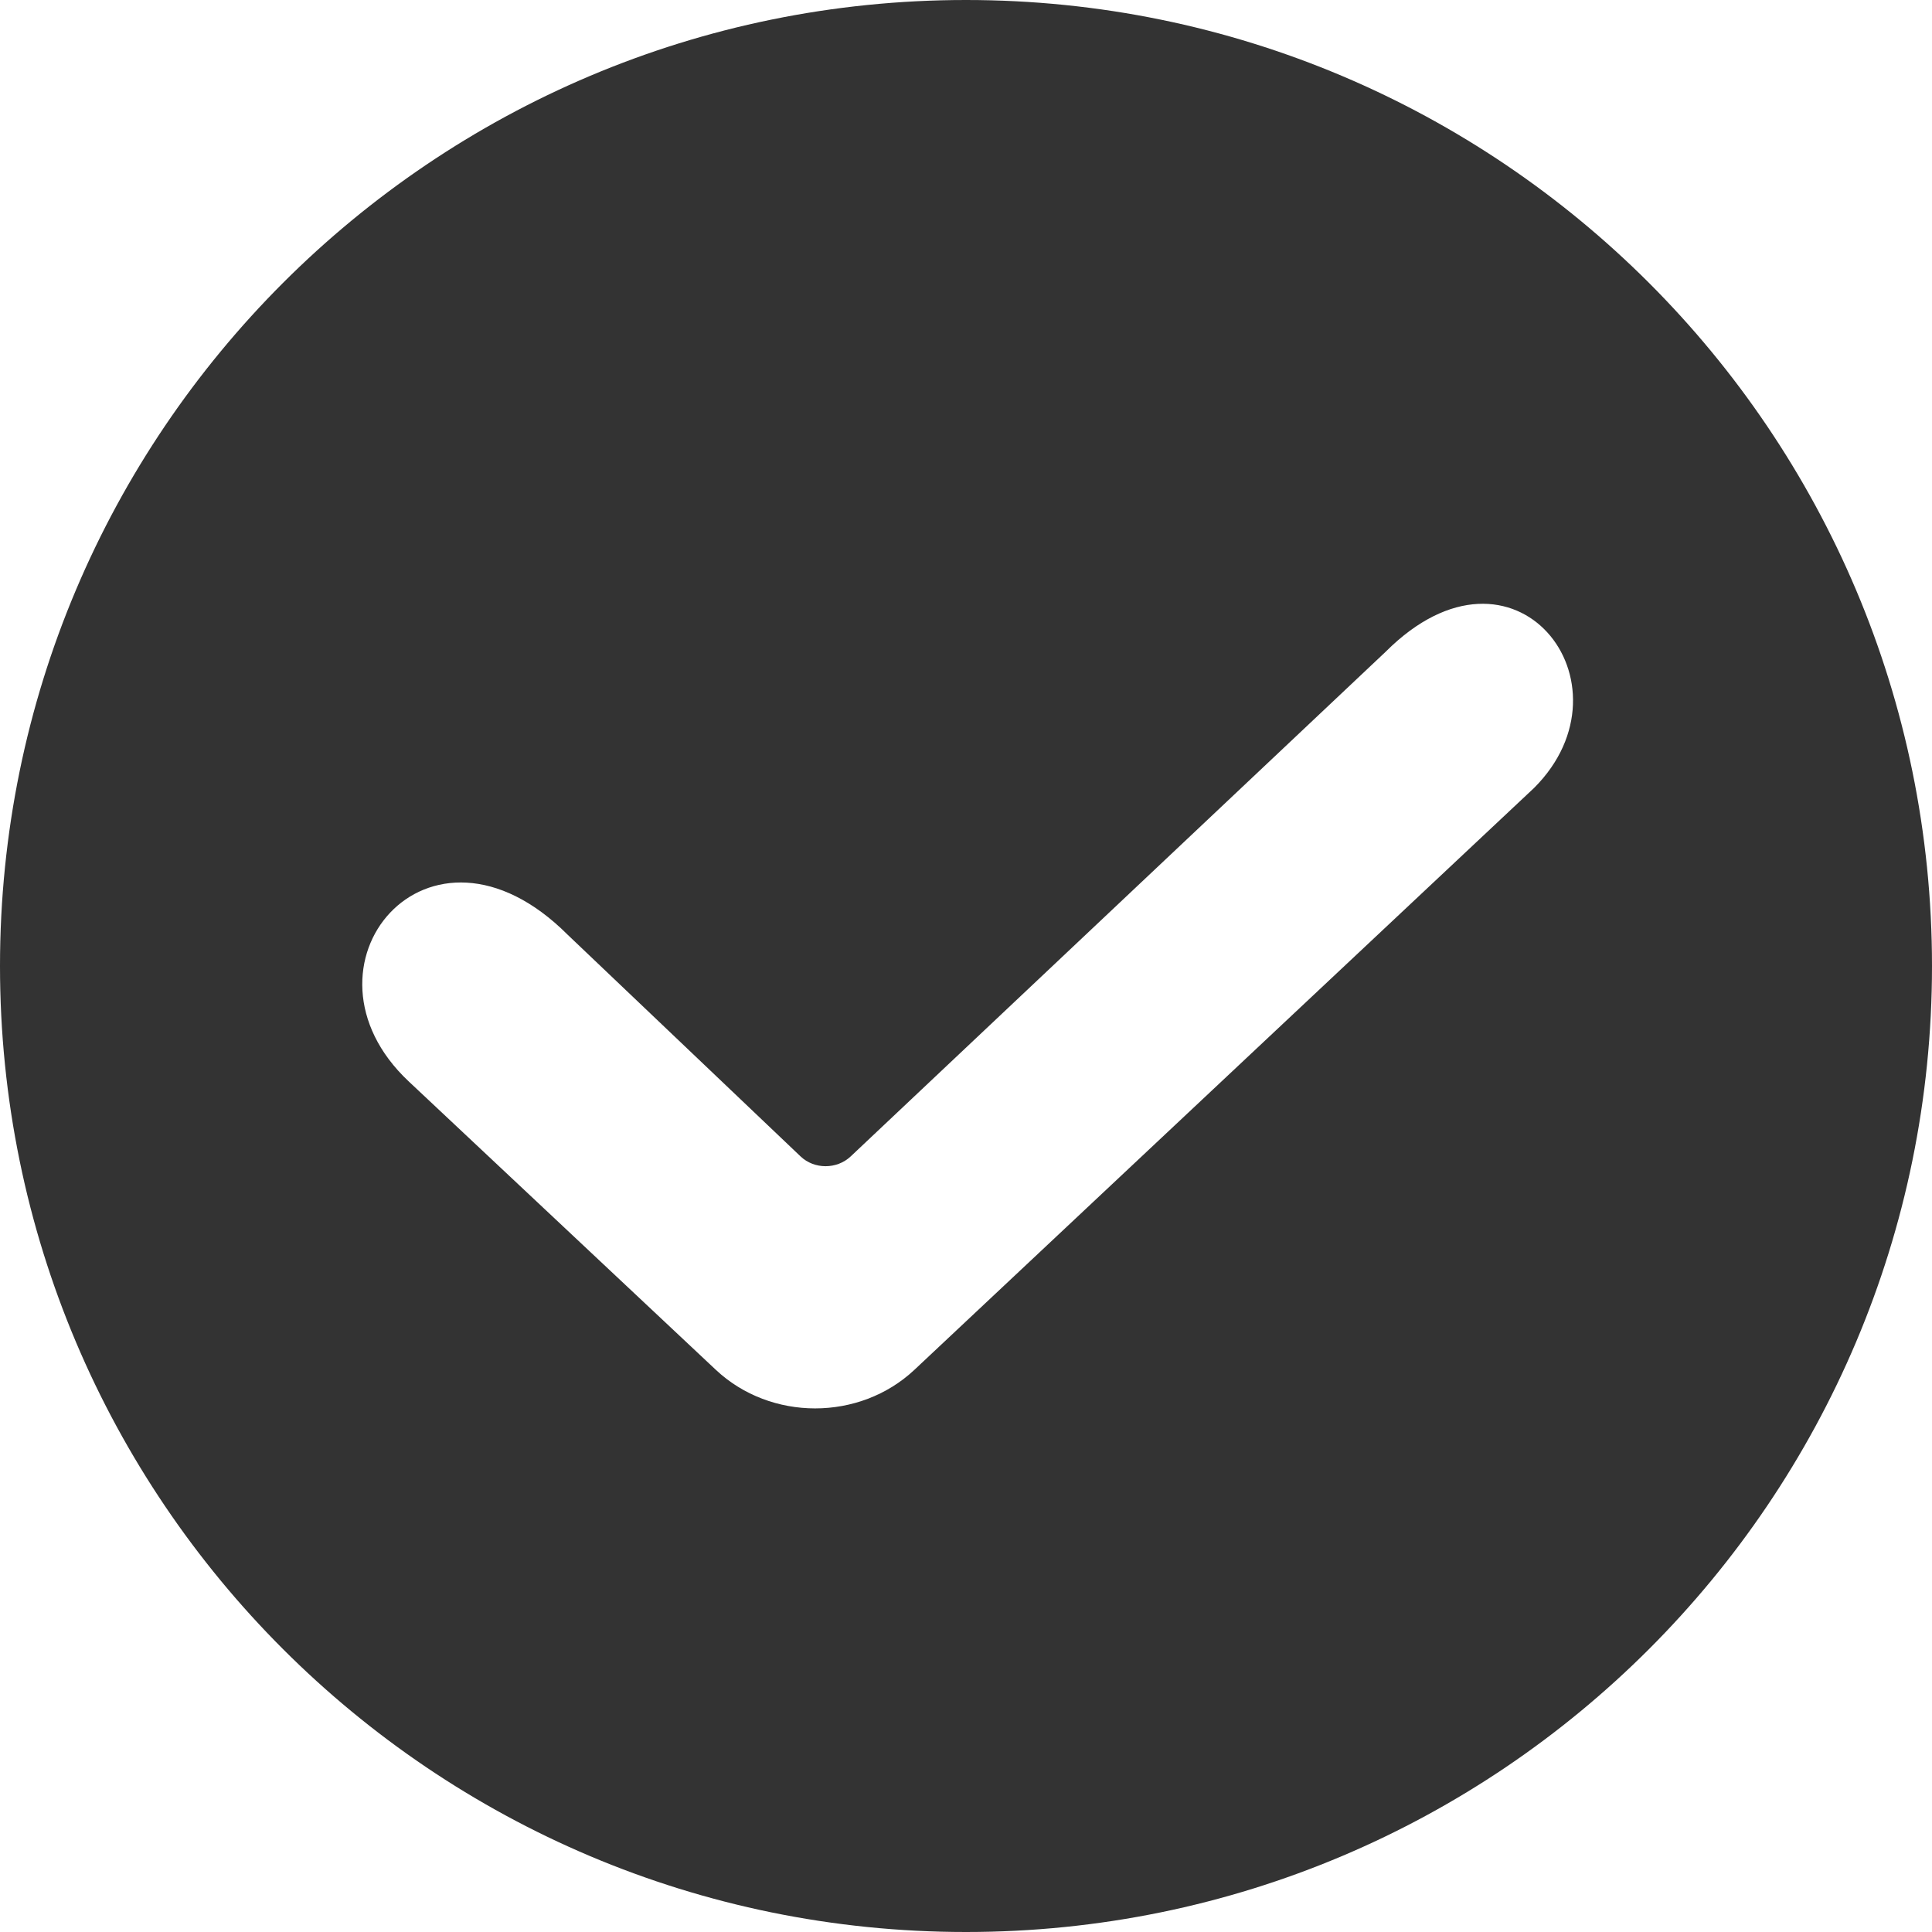
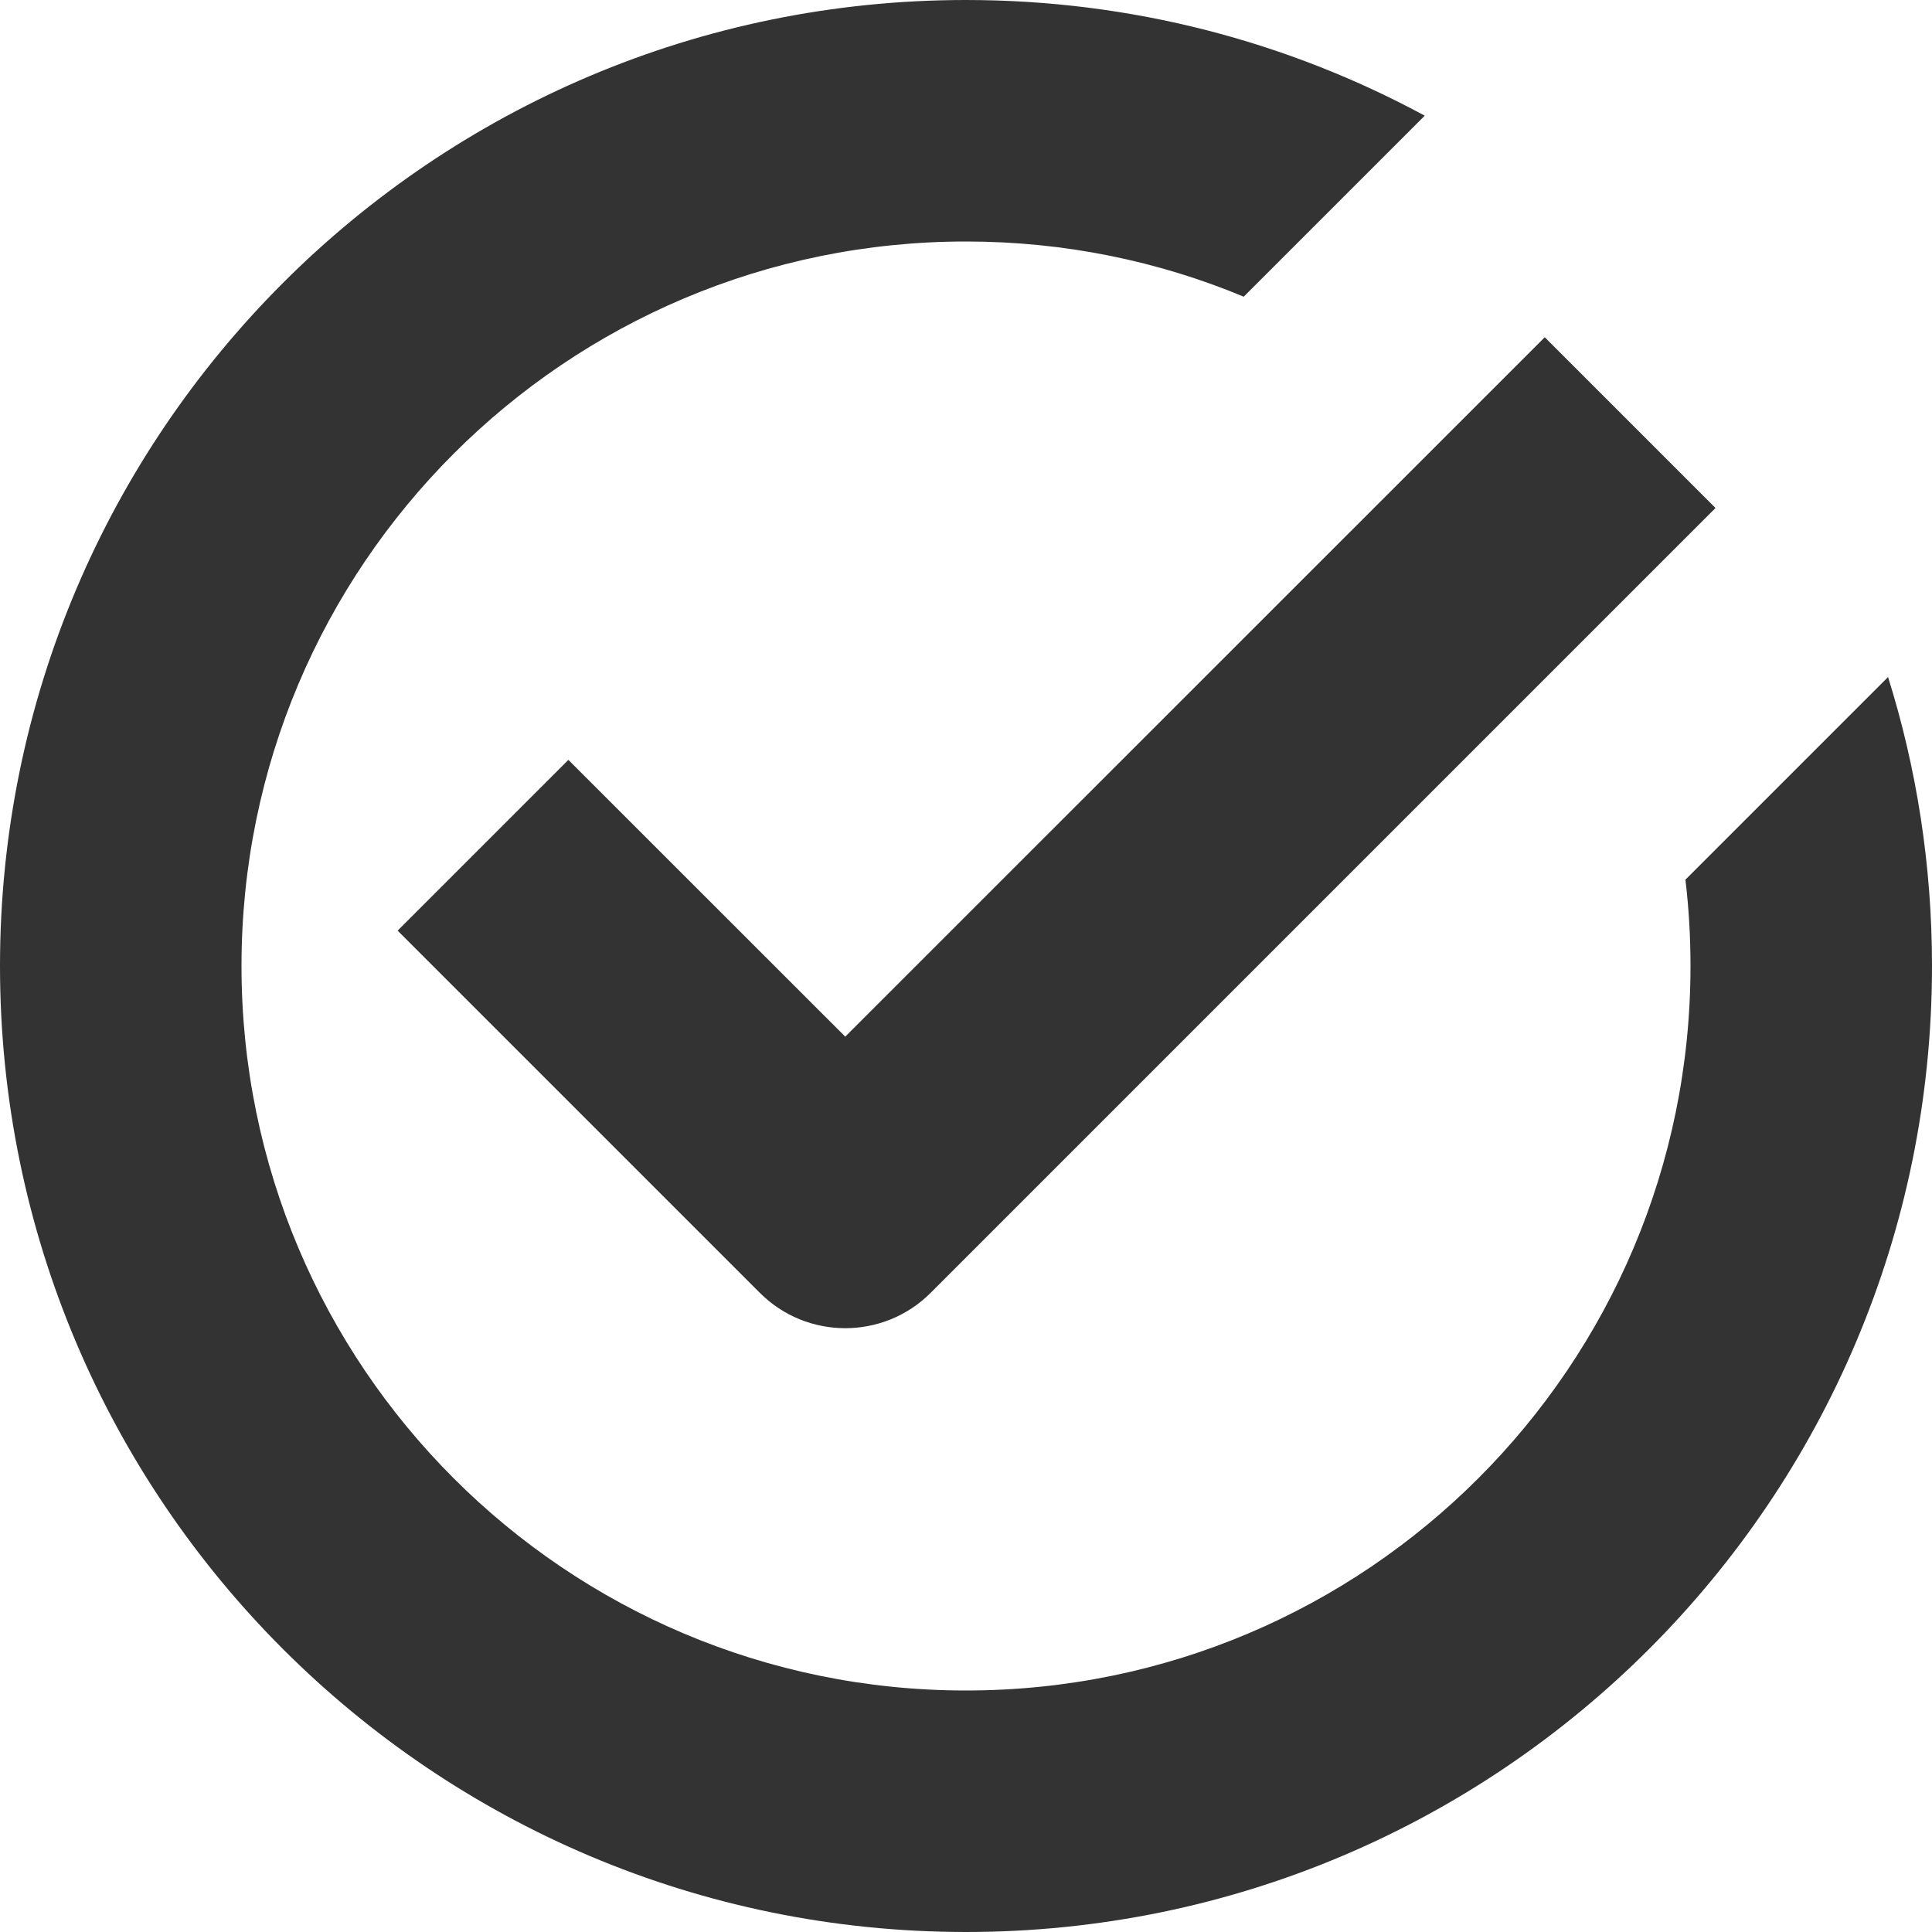
<svg xmlns="http://www.w3.org/2000/svg" width="16" height="16" viewBox="0 0 16 16" fill="none">
-   <path fill-rule="evenodd" clip-rule="evenodd" d="M8 16C12.418 16 16 12.418 16 8C16 3.582 12.418 0 8 0C3.582 0 0 3.582 0 8C0 12.418 3.582 16 8 16ZM5.929 11.345C6.383 11.77 7.118 11.77 7.572 11.345L12.705 6.525C13.566 5.664 12.545 4.328 11.476 5.397L7.045 9.577C6.93 9.685 6.744 9.685 6.63 9.577L4.701 7.741C3.545 6.585 2.374 8.007 3.385 8.956L5.929 11.345Z" fill="#333333" />
+   <path fill-rule="evenodd" clip-rule="evenodd" d="M14 8C14 7.758 13.986 7.519 13.958 7.285L15.636 5.607C15.873 6.362 16 7.166 16 8C16 12.418 12.418 16 8 16C3.582 16 0 12.418 0 8C0 3.582 3.582 0 8 0C9.375 0 10.669 0.347 11.799 0.958L10.3 2.457C9.592 2.162 8.815 2 8 2C4.686 2 2 4.686 2 8C2 11.314 4.686 14 8 14C11.314 14 14 11.314 14 8ZM14.207 4.207L7.707 10.707C7.317 11.097 6.683 11.097 6.293 10.707L3.293 7.707L4.707 6.293L7 8.585L12.793 2.793L14.207 4.207Z" fill="#333333" />
</svg>
